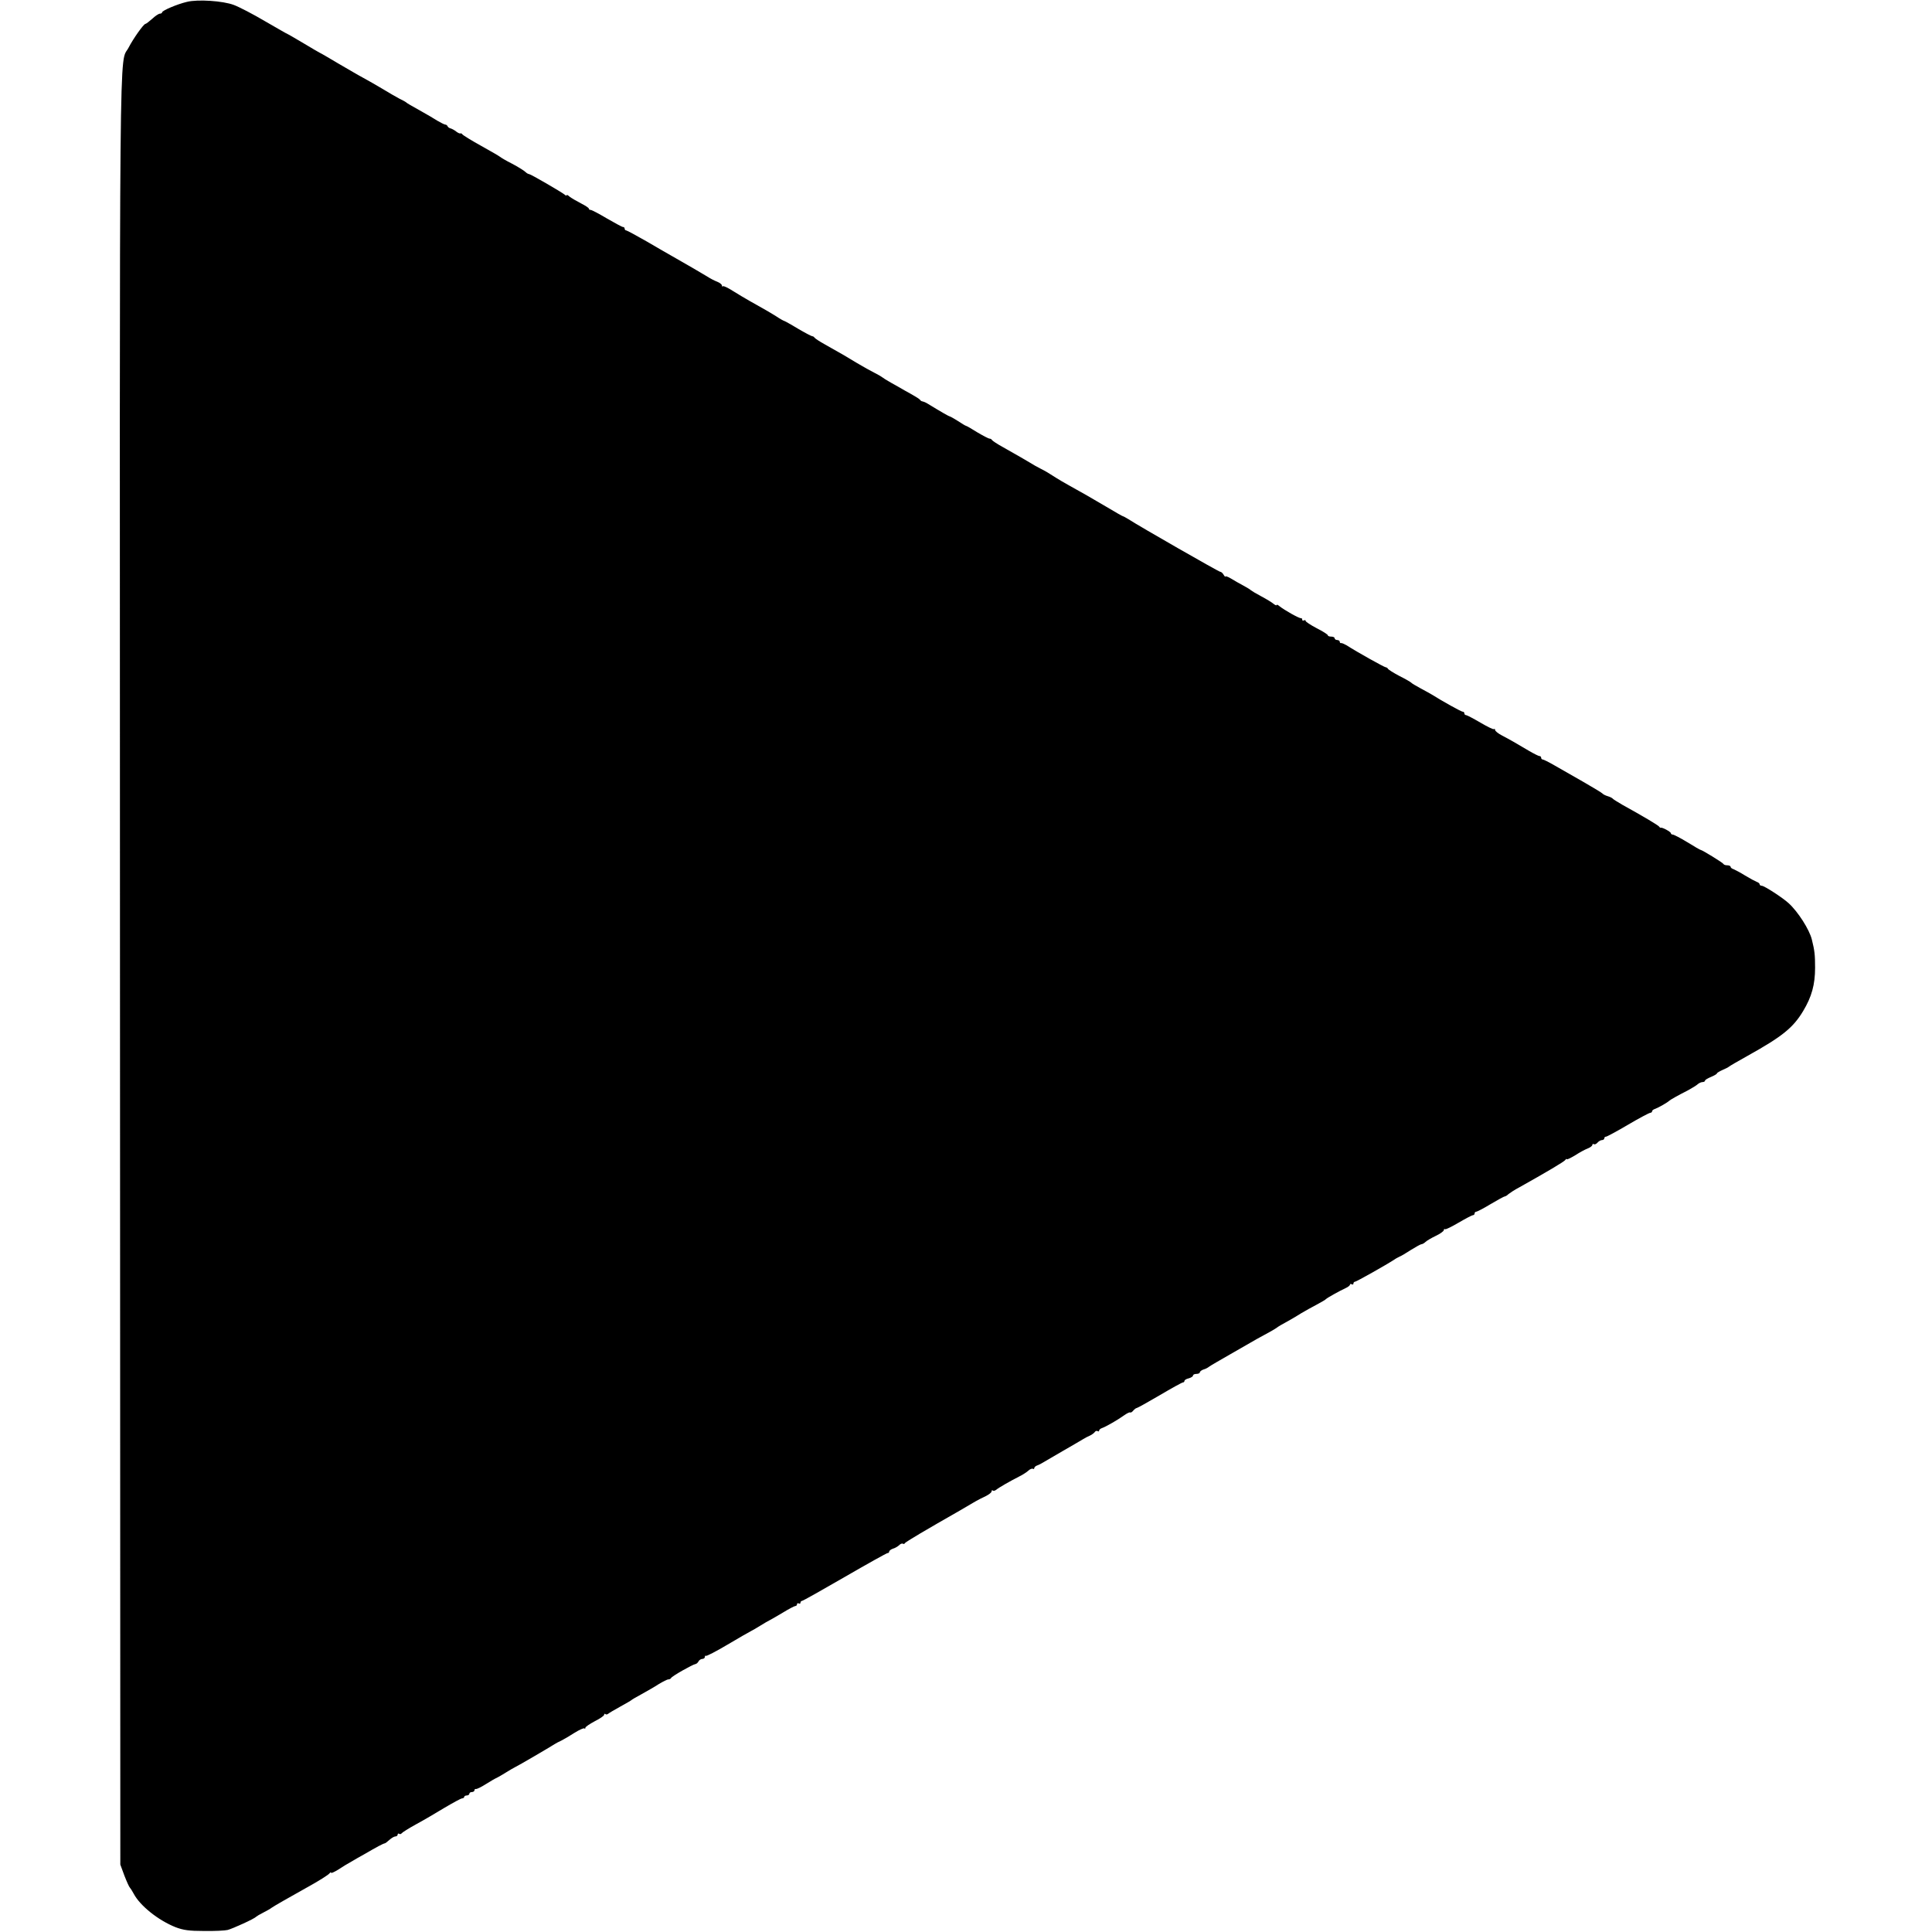
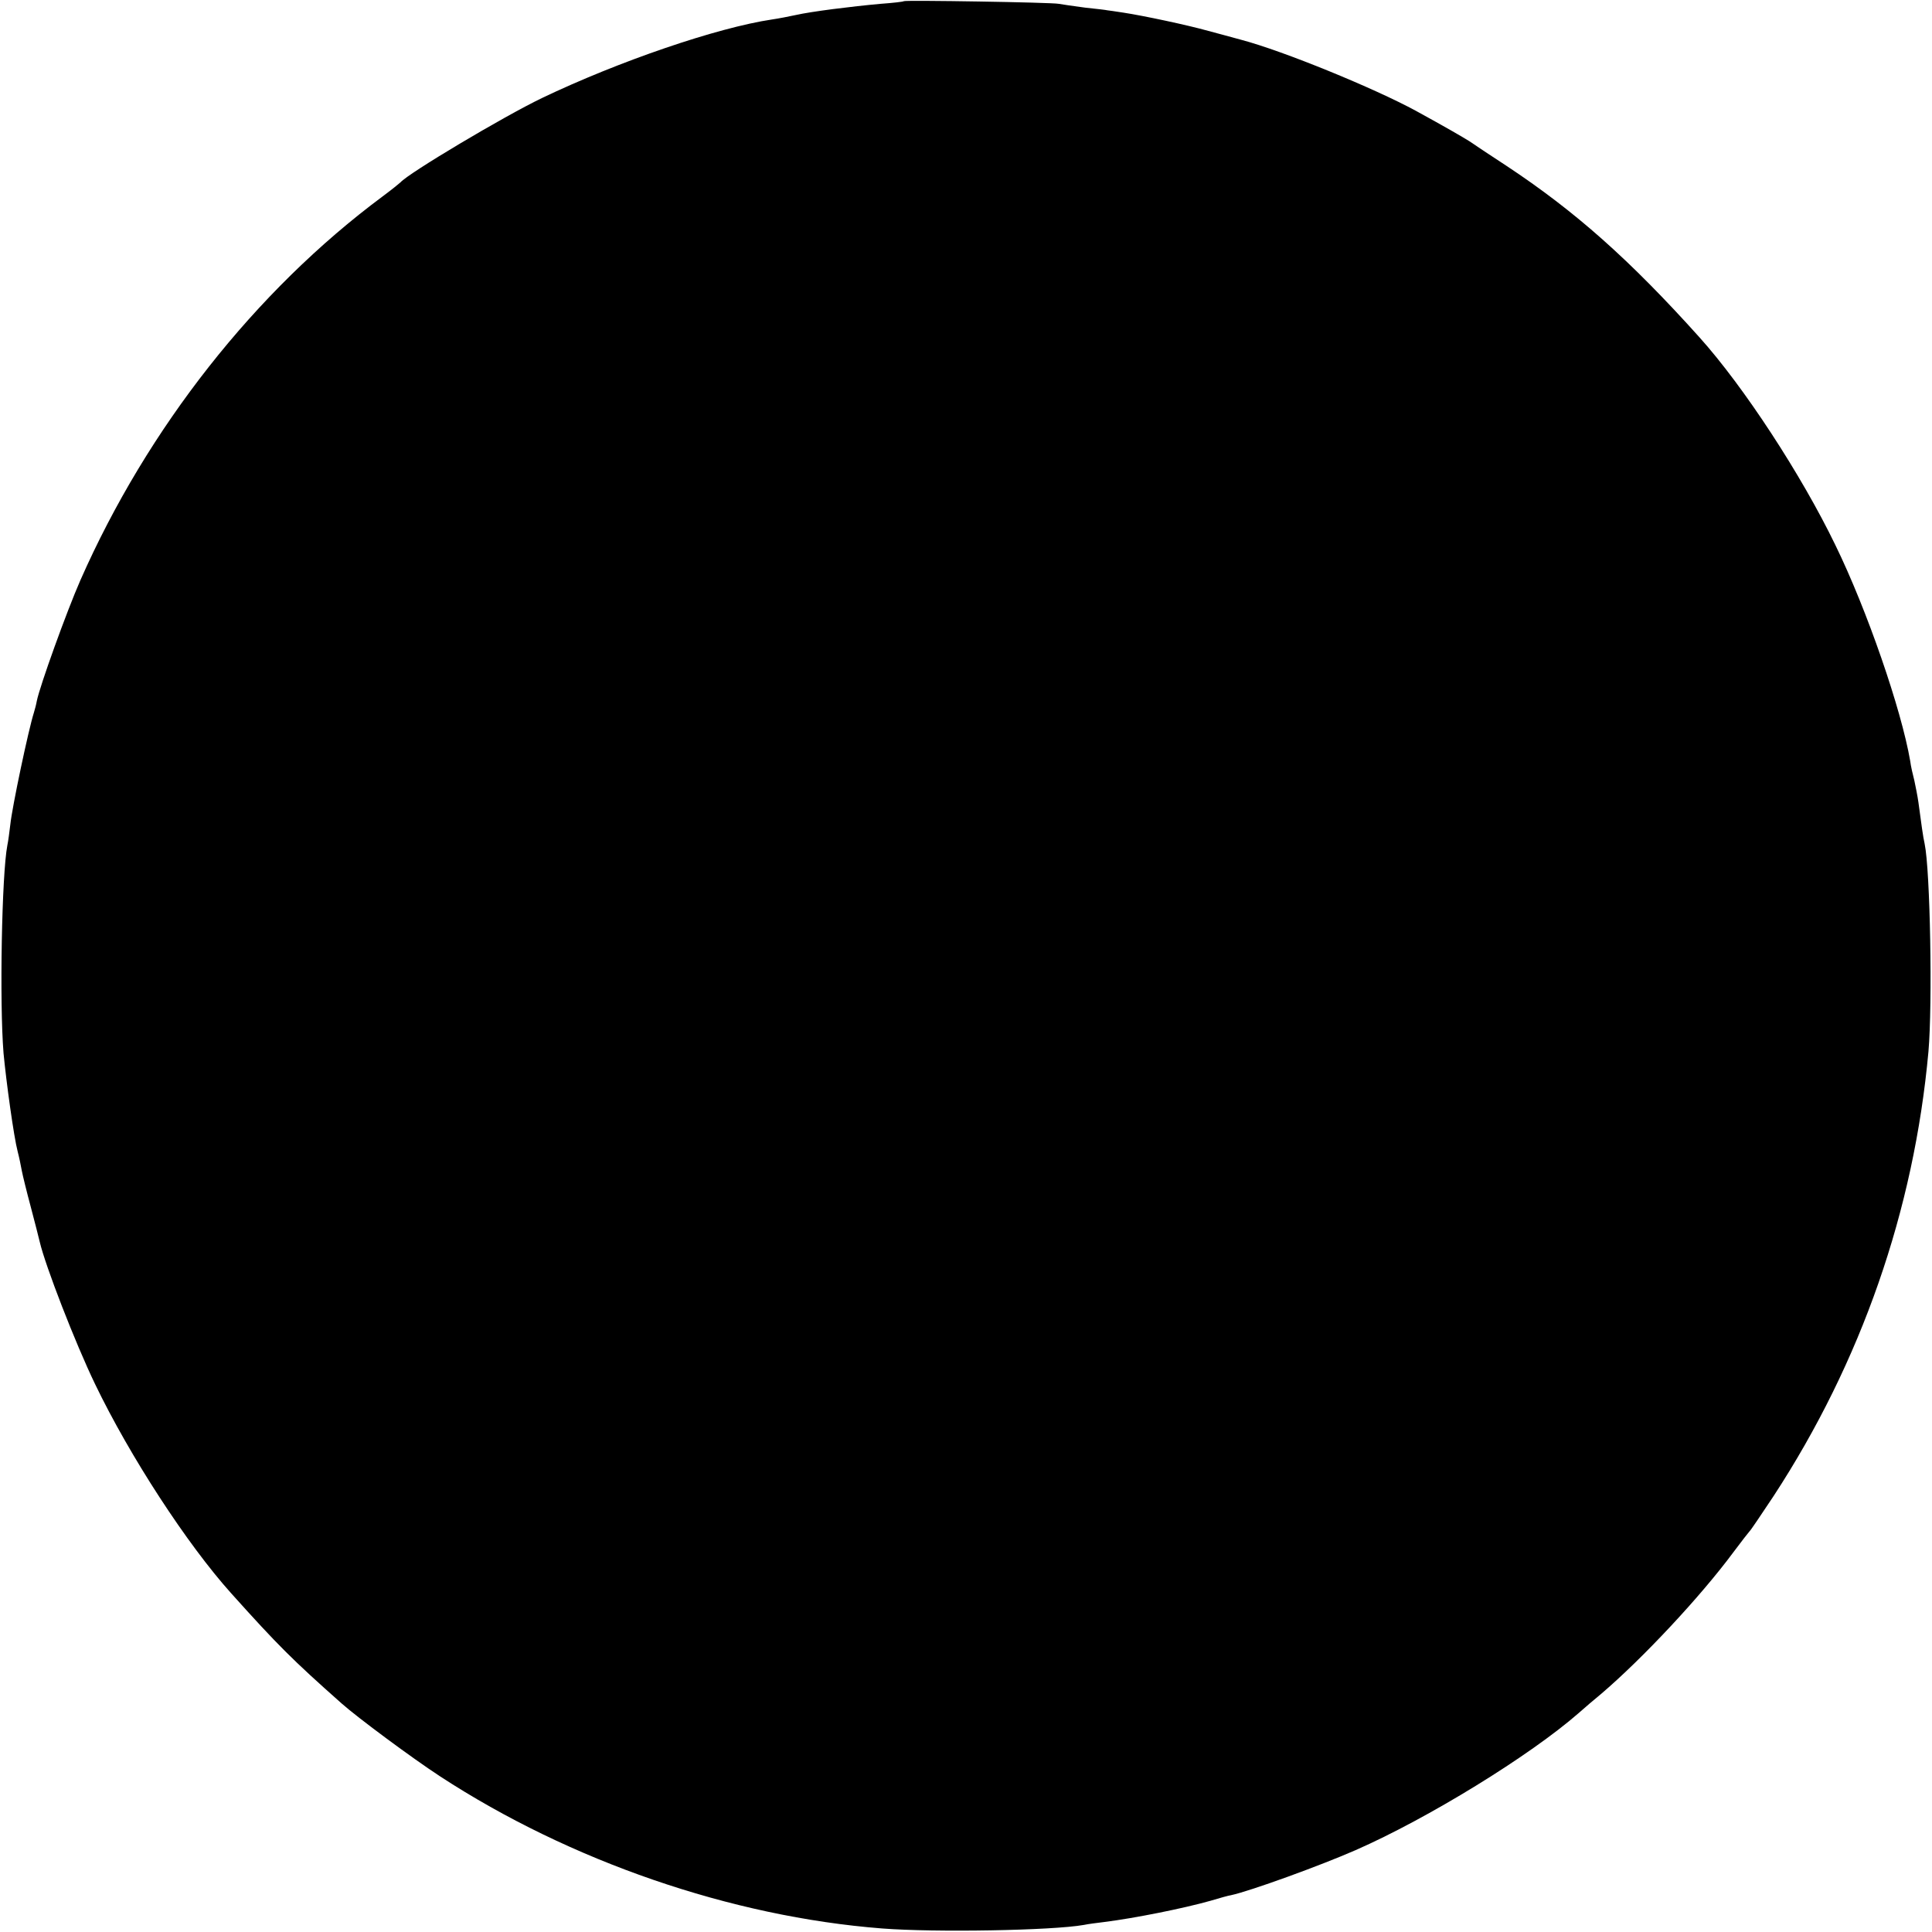
- <svg xmlns="http://www.w3.org/2000/svg" version="1.0" width="1132pt" height="1132pt" viewBox="0 0 1132 1132" preserveAspectRatio="xMidYMid meet">
-   <g transform="translate(0,1132) scale(0.1,-0.1)" fill="#000000" stroke="none">
-     <path d="M1095 11309 c-56 -13 -145 -51 -145 -61 0 -4 -6 -8 -13 -8 -7 0 -27 -13 -45 -30 -18 -16 -36 -30 -40 -30 -11 -1 -71 -86 -98 -138 -57 -112 -53 298 -51 -5402 l2 -5245 24 -65 c14 -36 28 -67 32 -70 3 -3 13 -18 22 -35 37 -71 145 -157 246 -197 45 -17 78 -22 166 -22 61 -1 123 2 139 6 30 8 158 66 166 77 3 3 23 15 45 26 22 11 42 23 45 26 5 5 108 64 198 114 80 44 137 80 144 90 4 5 8 7 8 2 0 -4 18 4 41 18 22 15 57 36 77 47 20 12 55 32 77 44 72 42 110 62 118 63 4 0 17 10 29 21 12 11 28 20 35 20 7 0 13 5 13 11 0 5 4 8 9 4 5 -3 12 -1 15 4 4 5 40 28 82 51 41 22 116 66 167 97 51 30 98 56 105 56 6 0 12 4 12 9 0 4 7 8 15 8 8 0 15 5 15 10 0 6 7 10 15 10 8 0 15 5 15 10 0 6 4 9 8 8 5 -2 31 11 58 28 27 17 56 34 64 37 8 4 33 18 55 32 22 14 47 28 55 32 14 6 199 114 230 134 8 5 26 15 40 21 14 7 48 27 76 45 29 18 54 29 58 26 3 -4 6 -2 6 4 0 5 25 22 55 38 30 15 55 32 55 38 0 6 3 7 7 4 3 -4 11 -3 17 2 6 5 38 24 71 42 33 18 62 35 65 38 3 3 30 19 60 35 30 17 75 42 99 58 25 15 50 28 57 28 7 0 14 4 16 8 3 10 127 80 143 82 6 1 14 8 18 16 4 8 15 14 22 14 8 0 15 5 15 12 0 6 3 9 6 6 3 -3 60 26 127 66 67 40 129 75 137 79 8 4 33 18 55 32 22 14 47 28 55 32 8 4 43 24 78 45 34 21 67 38 72 38 6 0 10 5 10 11 0 5 5 7 10 4 6 -3 10 -1 10 4 0 6 4 11 9 11 5 0 117 63 250 140 133 77 246 140 251 140 6 0 10 4 10 9 0 5 10 13 22 17 12 3 28 13 36 20 7 8 17 12 22 9 5 -3 10 -1 12 3 2 7 132 83 323 192 17 10 50 29 75 44 25 15 60 33 78 41 17 9 32 20 32 27 0 6 3 8 7 5 3 -4 12 -2 20 4 15 13 82 51 133 77 19 9 44 25 54 34 10 10 23 15 28 12 4 -3 8 -1 8 4 0 5 8 13 18 16 9 3 26 12 37 19 11 6 63 37 115 67 52 30 104 60 115 67 11 7 30 17 42 22 11 5 24 15 28 21 3 5 11 8 16 5 5 -4 9 -2 9 3 0 5 8 12 18 15 22 8 89 46 128 74 17 12 33 20 36 17 3 -2 11 2 18 11 7 8 16 15 20 15 4 0 65 34 135 75 69 41 131 75 136 75 5 0 9 4 9 9 0 5 11 12 25 15 14 4 25 11 25 16 0 6 9 10 20 10 11 0 20 4 20 9 0 5 10 13 22 17 12 3 26 11 32 16 6 5 63 38 126 74 63 36 133 76 155 89 22 12 56 31 75 41 19 11 37 21 40 24 5 5 34 22 80 47 14 8 43 25 65 39 22 13 63 36 90 50 28 15 52 29 55 33 5 6 78 47 117 65 13 6 23 15 23 19 0 5 5 5 10 2 6 -3 10 -1 10 4 0 6 4 11 9 11 8 0 182 98 231 130 8 6 22 13 30 17 8 3 39 21 68 40 29 18 56 33 61 33 5 0 16 6 23 13 7 7 34 23 61 36 26 12 47 28 47 34 0 5 3 8 6 5 3 -4 39 14 80 38 41 24 79 44 84 44 6 0 10 5 10 10 0 6 4 10 9 10 5 0 44 20 85 45 42 25 79 45 83 45 4 0 14 6 22 14 9 7 36 25 61 38 159 89 266 152 272 162 4 6 8 8 8 4 0 -4 21 6 48 22 26 17 59 35 75 41 15 6 27 15 27 21 0 5 4 7 9 4 5 -3 14 1 21 9 7 8 19 15 26 15 8 0 14 5 14 10 0 6 4 10 10 10 5 0 63 31 129 70 66 39 125 70 131 70 5 0 10 4 10 9 0 5 8 11 18 14 17 6 72 37 82 47 6 6 50 31 111 62 24 13 50 29 57 36 7 6 20 12 28 12 8 0 14 4 14 8 0 5 16 14 35 22 19 8 35 17 35 21 0 3 15 12 33 20 17 7 34 16 37 19 3 3 52 32 110 64 203 113 266 164 325 262 50 83 70 155 70 254 0 77 -3 101 -19 165 -14 58 -81 163 -136 213 -36 33 -143 102 -157 102 -7 0 -13 4 -13 9 0 5 -8 11 -17 14 -10 4 -40 20 -68 37 -27 17 -58 33 -67 37 -10 3 -18 9 -18 14 0 5 -9 9 -19 9 -11 0 -21 3 -23 8 -3 7 -125 82 -133 82 -3 0 -38 20 -78 45 -41 25 -80 45 -86 45 -6 0 -11 4 -11 8 0 8 -51 36 -59 32 -2 -1 -7 2 -10 7 -6 8 -91 59 -216 128 -27 16 -52 31 -55 35 -3 4 -16 11 -30 15 -14 4 -27 11 -30 15 -3 4 -54 35 -115 70 -60 34 -136 78 -168 96 -33 19 -63 34 -68 34 -5 0 -9 5 -9 10 0 6 -4 10 -10 10 -5 0 -33 14 -62 31 -72 43 -116 68 -160 91 -21 11 -38 25 -38 31 0 6 -3 8 -6 5 -3 -4 -39 14 -80 38 -41 24 -79 44 -84 44 -6 0 -10 5 -10 10 0 6 -4 10 -10 10 -8 0 -120 62 -180 100 -8 5 -37 21 -65 36 -27 15 -52 29 -55 33 -3 4 -34 22 -70 40 -36 19 -66 38 -68 43 -2 4 -8 8 -12 8 -8 0 -168 89 -230 129 -14 8 -28 14 -32 13 -5 -1 -8 2 -8 8 0 5 -7 10 -15 10 -8 0 -15 5 -15 10 0 6 -9 10 -20 10 -11 0 -20 3 -20 8 0 4 -29 23 -65 41 -36 19 -65 38 -65 43 0 5 -4 6 -10 3 -6 -3 -10 -1 -10 4 0 6 -3 10 -7 9 -9 -3 -99 48 -126 70 -9 8 -17 11 -17 7 0 -4 -8 -1 -18 7 -9 8 -42 28 -72 44 -30 16 -57 32 -60 35 -3 4 -23 16 -45 28 -22 12 -55 30 -72 41 -18 11 -33 16 -33 12 0 -4 -5 1 -11 11 -5 9 -14 17 -20 17 -8 0 -468 263 -539 309 -14 8 -27 16 -30 16 -3 0 -48 26 -100 57 -95 56 -135 79 -220 126 -25 14 -56 32 -70 41 -48 31 -65 41 -95 56 -16 8 -43 23 -60 34 -32 19 -61 36 -160 92 -33 18 -61 37 -63 41 -2 4 -8 8 -14 8 -6 0 -38 17 -72 37 -33 21 -63 38 -66 38 -3 0 -24 13 -47 28 -24 15 -45 27 -48 27 -4 0 -50 26 -130 75 -11 7 -24 12 -29 13 -5 0 -12 4 -15 9 -3 4 -17 14 -30 21 -13 8 -40 23 -60 34 -20 12 -56 32 -81 46 -25 14 -47 28 -50 31 -3 3 -23 15 -45 26 -22 11 -69 37 -104 58 -64 39 -74 45 -186 108 -33 18 -61 37 -63 41 -2 4 -8 8 -13 8 -4 0 -43 20 -85 45 -41 25 -78 45 -80 45 -2 0 -23 11 -45 26 -40 25 -70 42 -159 92 -25 14 -68 40 -97 58 -28 18 -54 30 -57 27 -3 -4 -6 -2 -6 4 0 6 -12 16 -27 22 -16 6 -41 19 -58 30 -29 18 -117 69 -203 118 -23 13 -93 53 -154 89 -61 35 -115 64 -119 64 -5 0 -9 5 -9 10 0 6 -4 10 -10 10 -5 0 -47 23 -94 50 -47 28 -89 50 -95 50 -6 0 -11 3 -11 8 0 4 -21 18 -47 31 -27 14 -56 31 -66 39 -9 9 -17 12 -17 8 0 -4 -6 -2 -12 4 -20 16 -199 120 -208 120 -5 0 -15 6 -22 13 -7 7 -42 29 -78 48 -36 18 -67 37 -70 40 -3 3 -52 32 -110 64 -58 32 -108 63 -111 68 -3 5 -9 7 -12 5 -4 -1 -15 4 -25 12 -10 8 -25 16 -33 18 -8 2 -15 8 -17 13 -2 5 -8 9 -13 9 -5 0 -26 11 -47 23 -20 13 -58 35 -83 49 -80 45 -94 53 -99 58 -3 3 -21 13 -40 22 -19 10 -64 36 -100 58 -36 21 -85 50 -110 63 -25 13 -91 52 -148 85 -57 34 -105 62 -107 62 -1 0 -44 25 -94 55 -51 30 -93 55 -95 55 -2 0 -61 34 -132 75 -71 42 -154 85 -184 96 -63 24 -212 34 -275 18z" />
+ <svg xmlns="http://www.w3.org/2000/svg" version="1.0" width="656pt" height="656pt" viewBox="0 0 656 656" preserveAspectRatio="xMidYMid meet">
+   <g transform="translate(0,656) scale(0.1,-0.1)" fill="#000000" stroke="none">
+     <path d="M3069 6556 c-2 -2 -38 -6 -79 -9 -100 -9 -235 -26 -288 -38 -23 -5 -59 -12 -80 -15 -188 -28 -523 -143 -782 -267 -131 -63 -453 -255 -480 -286 -3 -3 -30 -25 -61 -48 -432 -321 -798 -786 -1026 -1303 -47 -107 -138 -360 -148 -410 -2 -12 -7 -30 -10 -40 -18 -56 -74 -321 -80 -380 -3 -25 -7 -56 -10 -70 -19 -98 -27 -534 -13 -706 9 -96 35 -285 48 -334 5 -19 11 -48 14 -65 3 -16 17 -73 31 -125 14 -52 27 -105 30 -117 19 -81 120 -342 188 -483 118 -245 312 -543 462 -710 159 -177 207 -225 375 -374 54 -48 240 -186 335 -248 440 -287 987 -476 1500 -516 180 -14 578 -7 685 12 14 3 45 7 70 10 103 13 268 46 360 72 30 9 62 18 70 19 65 14 302 100 423 153 244 107 591 320 758 466 19 17 53 46 75 64 142 121 339 332 450 482 27 36 51 67 54 70 4 3 40 57 82 120 298 456 477 971 526 1510 14 162 6 614 -13 705 -5 21 -12 72 -21 140 -3 22 -10 56 -14 75 -5 19 -12 49 -14 66 -30 175 -147 514 -254 733 -115 238 -311 538 -461 705 -237 264 -423 429 -656 583 -55 36 -111 73 -125 83 -24 15 -79 47 -183 104 -140 76 -449 203 -593 241 -30 8 -80 22 -111 30 -71 20 -222 52 -288 62 -27 4 -52 8 -55 8 -3 1 -36 5 -75 9 -38 5 -79 11 -90 13 -23 5 -521 13 -526 9z" />
  </g>
</svg>
